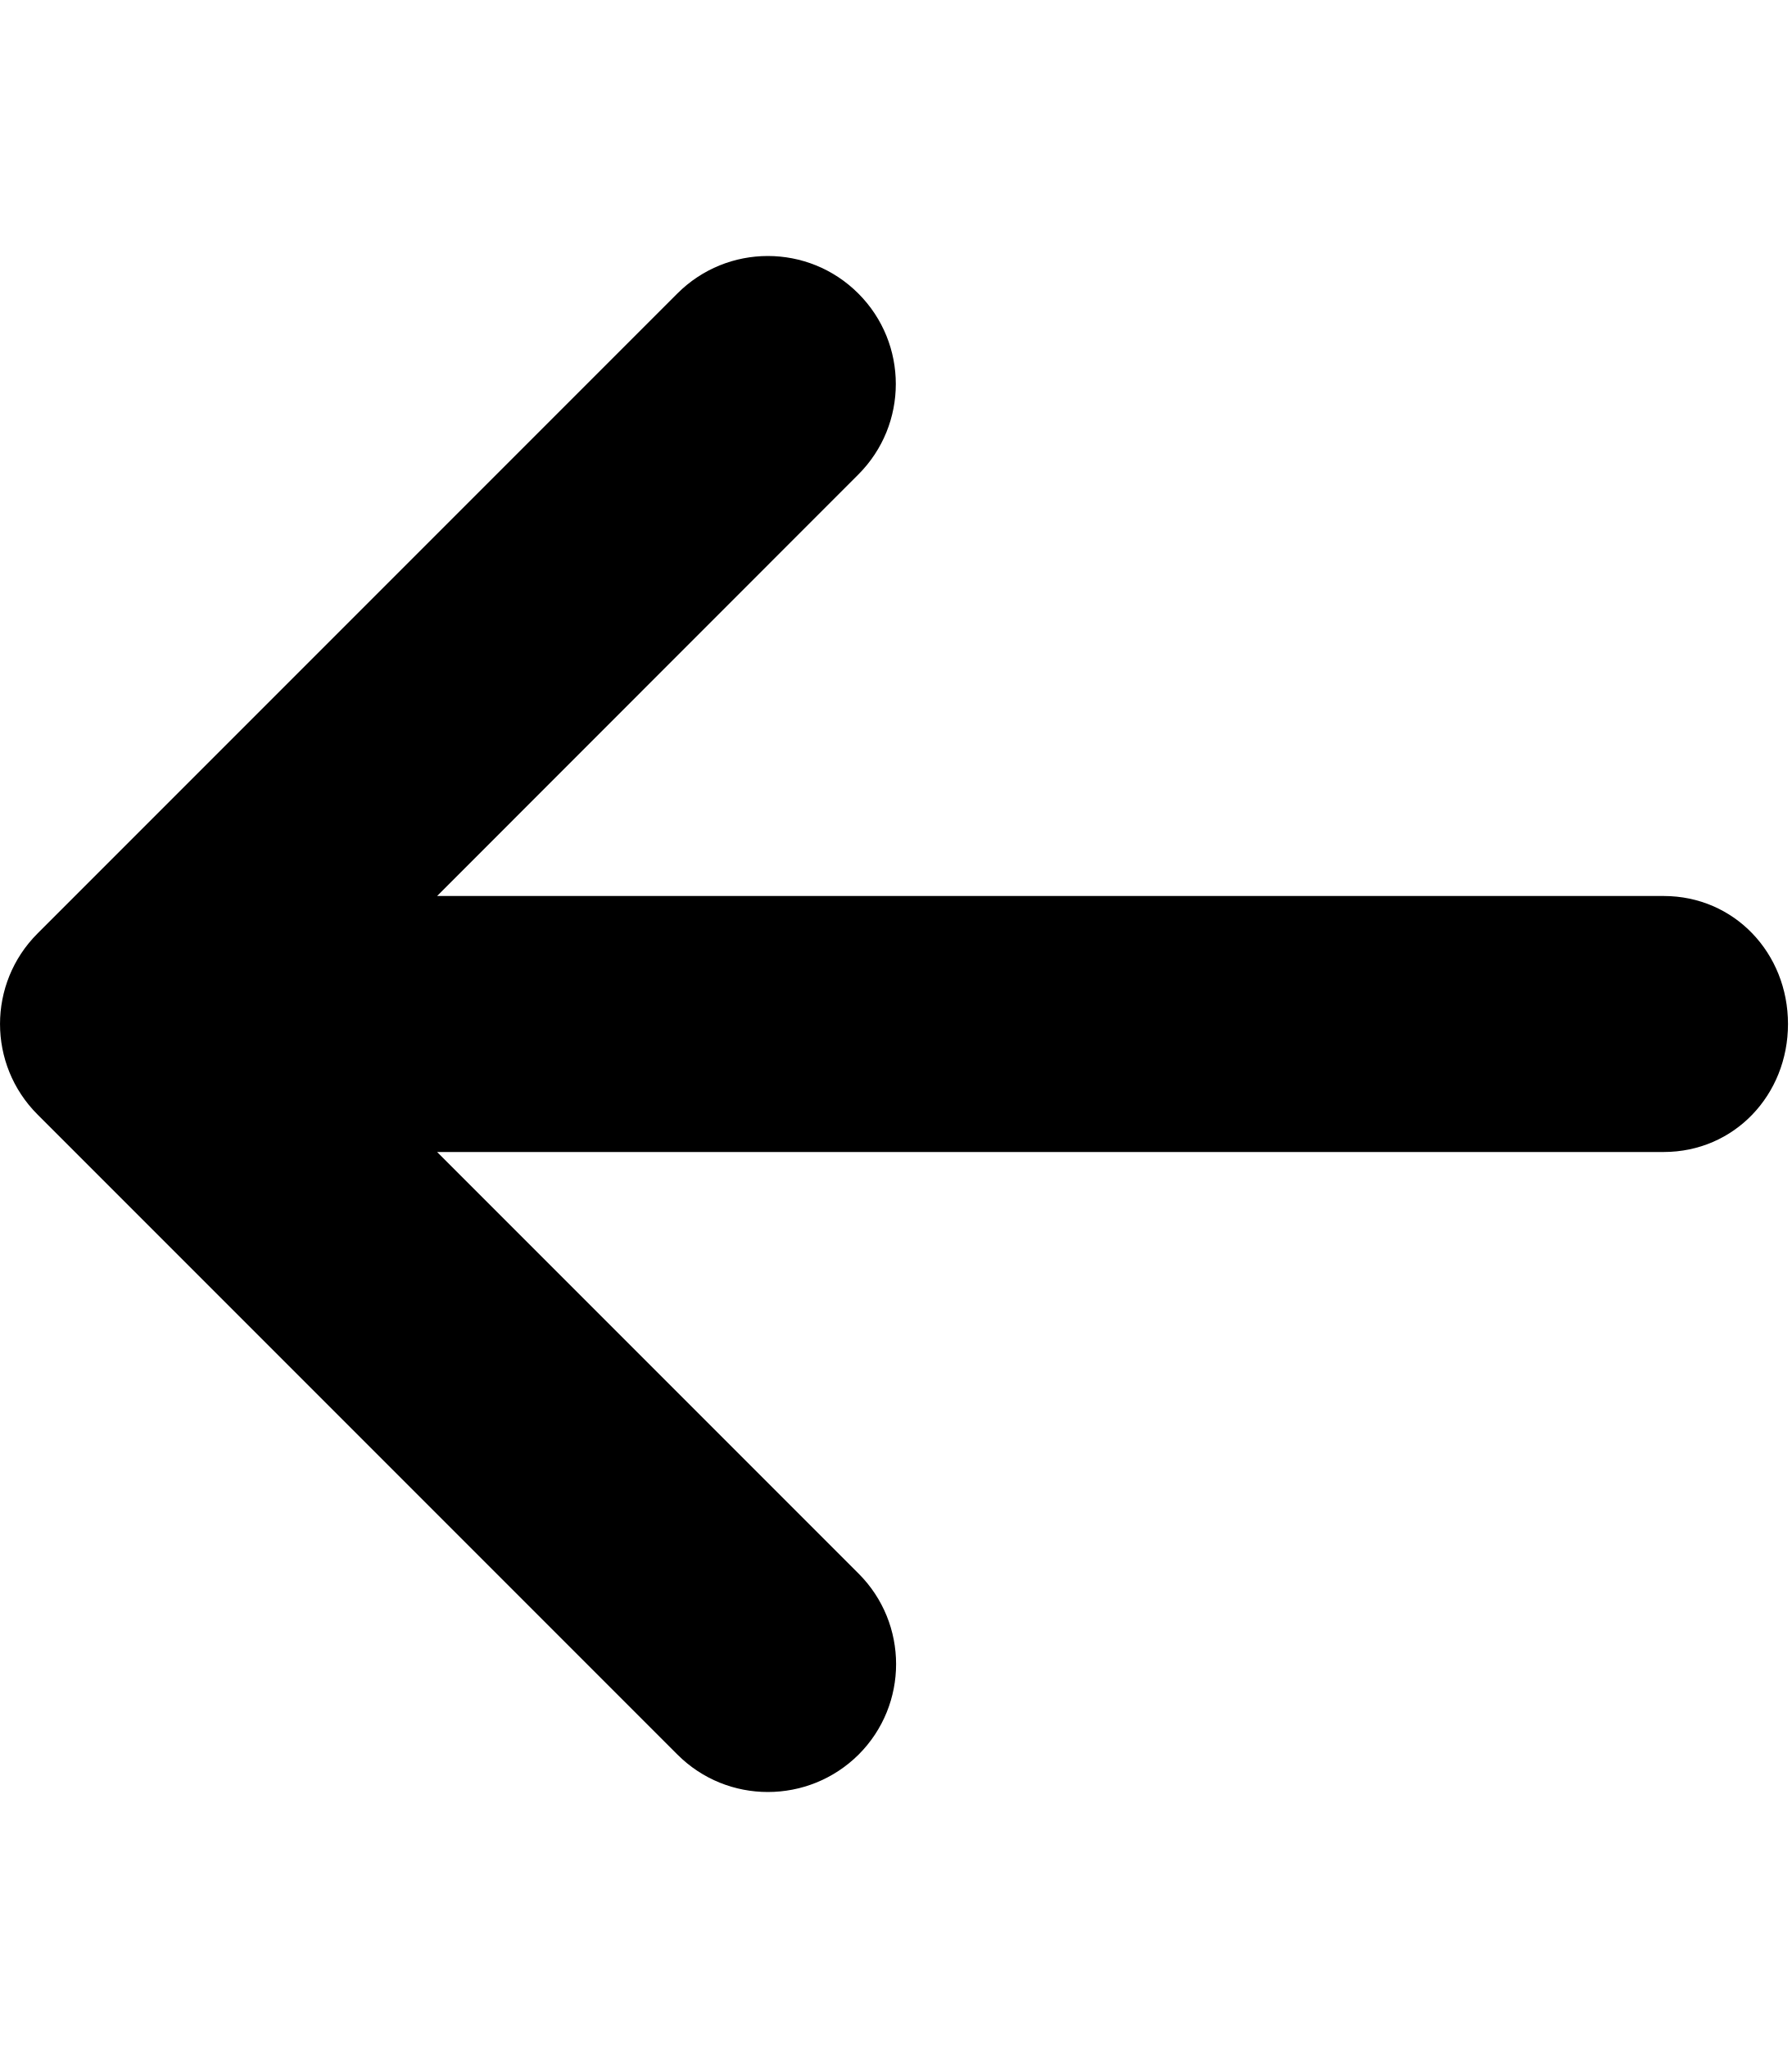
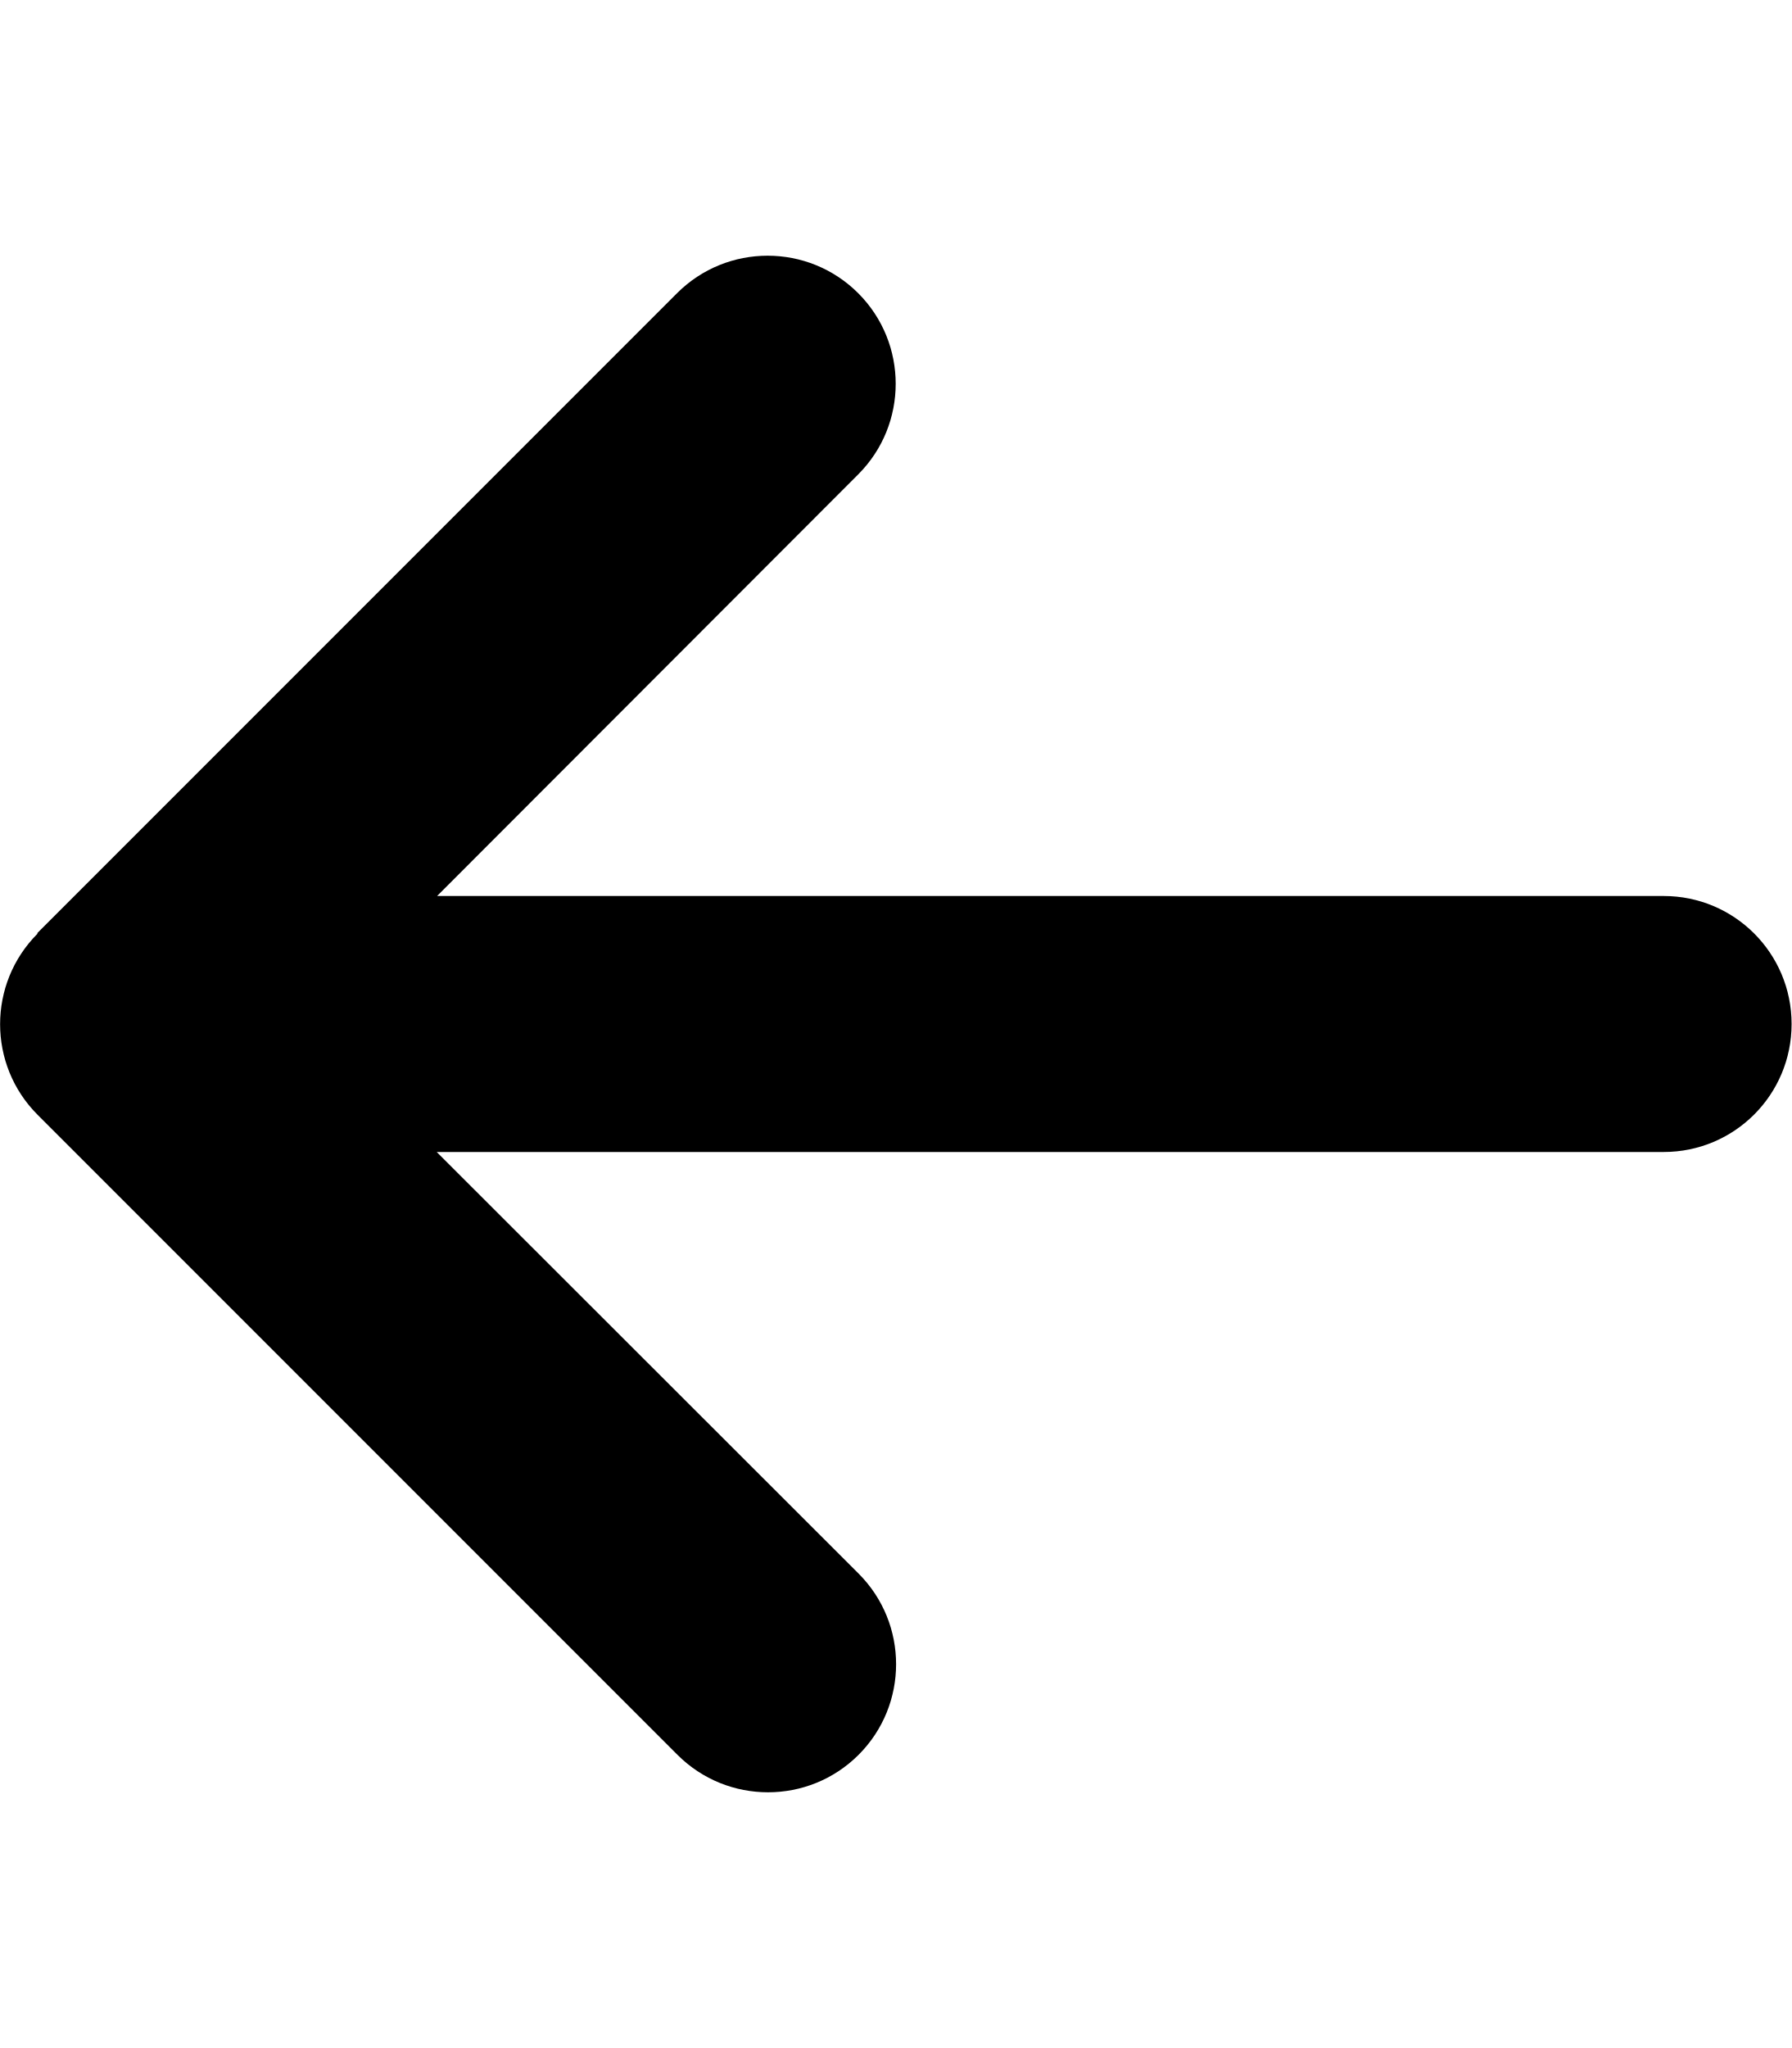
<svg xmlns="http://www.w3.org/2000/svg" viewBox="0 0 448 512">
-   <path d="M447.1 256C447.1 273.7 433.7 288 416 288H109.3l105.4 105.4c12.5 12.5 12.5 32.75 0 45.25C208.4 444.9 200.2 448 192 448s-16.38-3.125-22.62-9.375l-160-160c-12.5-12.5-12.5-32.75 0-45.25l160-160c12.5-12.5 32.75-12.5 45.25 0s12.5 32.75 0 45.25L109.3 224H416C433.7 224 447.1 238.3 447.1 256z" />
+   <path d="M9.4 233.4c-12.5 12.5-12.5 32.8 0 45.3l160 160c12.5 12.5 32.8 12.5 45.3 0s12.5-32.8 0-45.3L109.2 288 416 288c17.7 0 32-14.3 32-32s-14.3-32-32-32l-306.7 0L214.6 118.6c12.5-12.5 12.5-32.8 0-45.3s-32.8-12.5-45.3 0l-160 160z" />
</svg>
